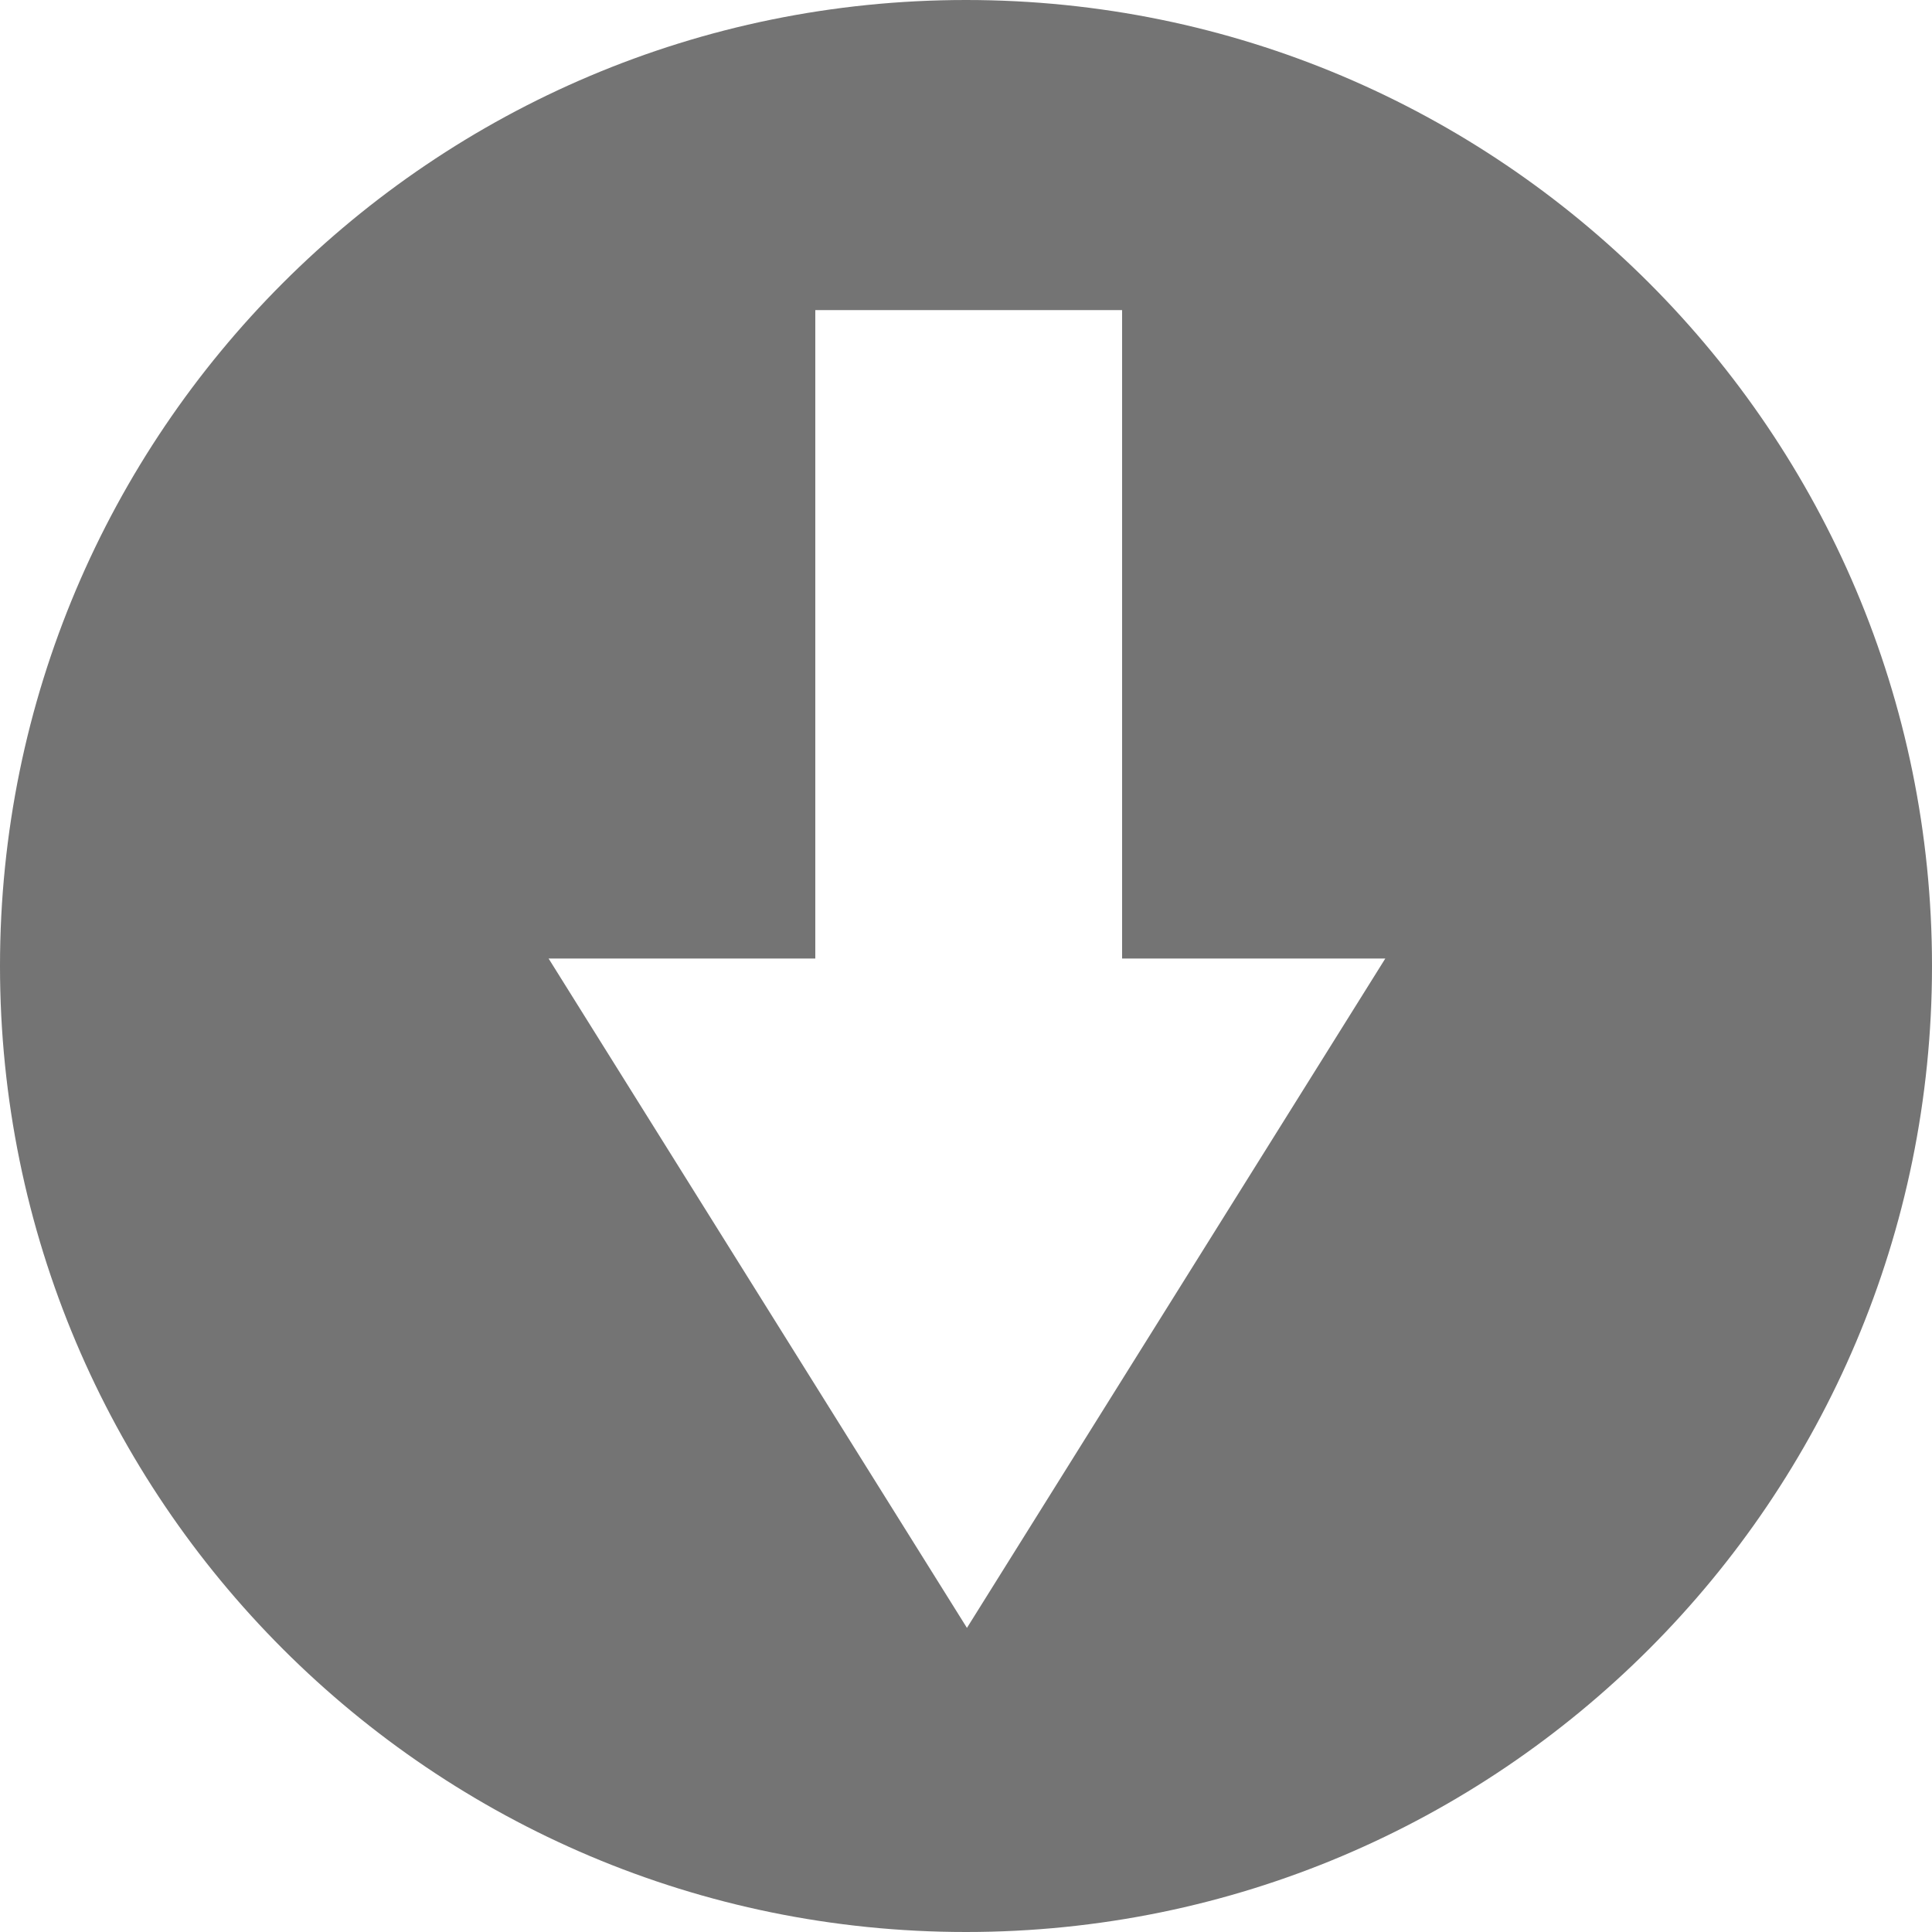
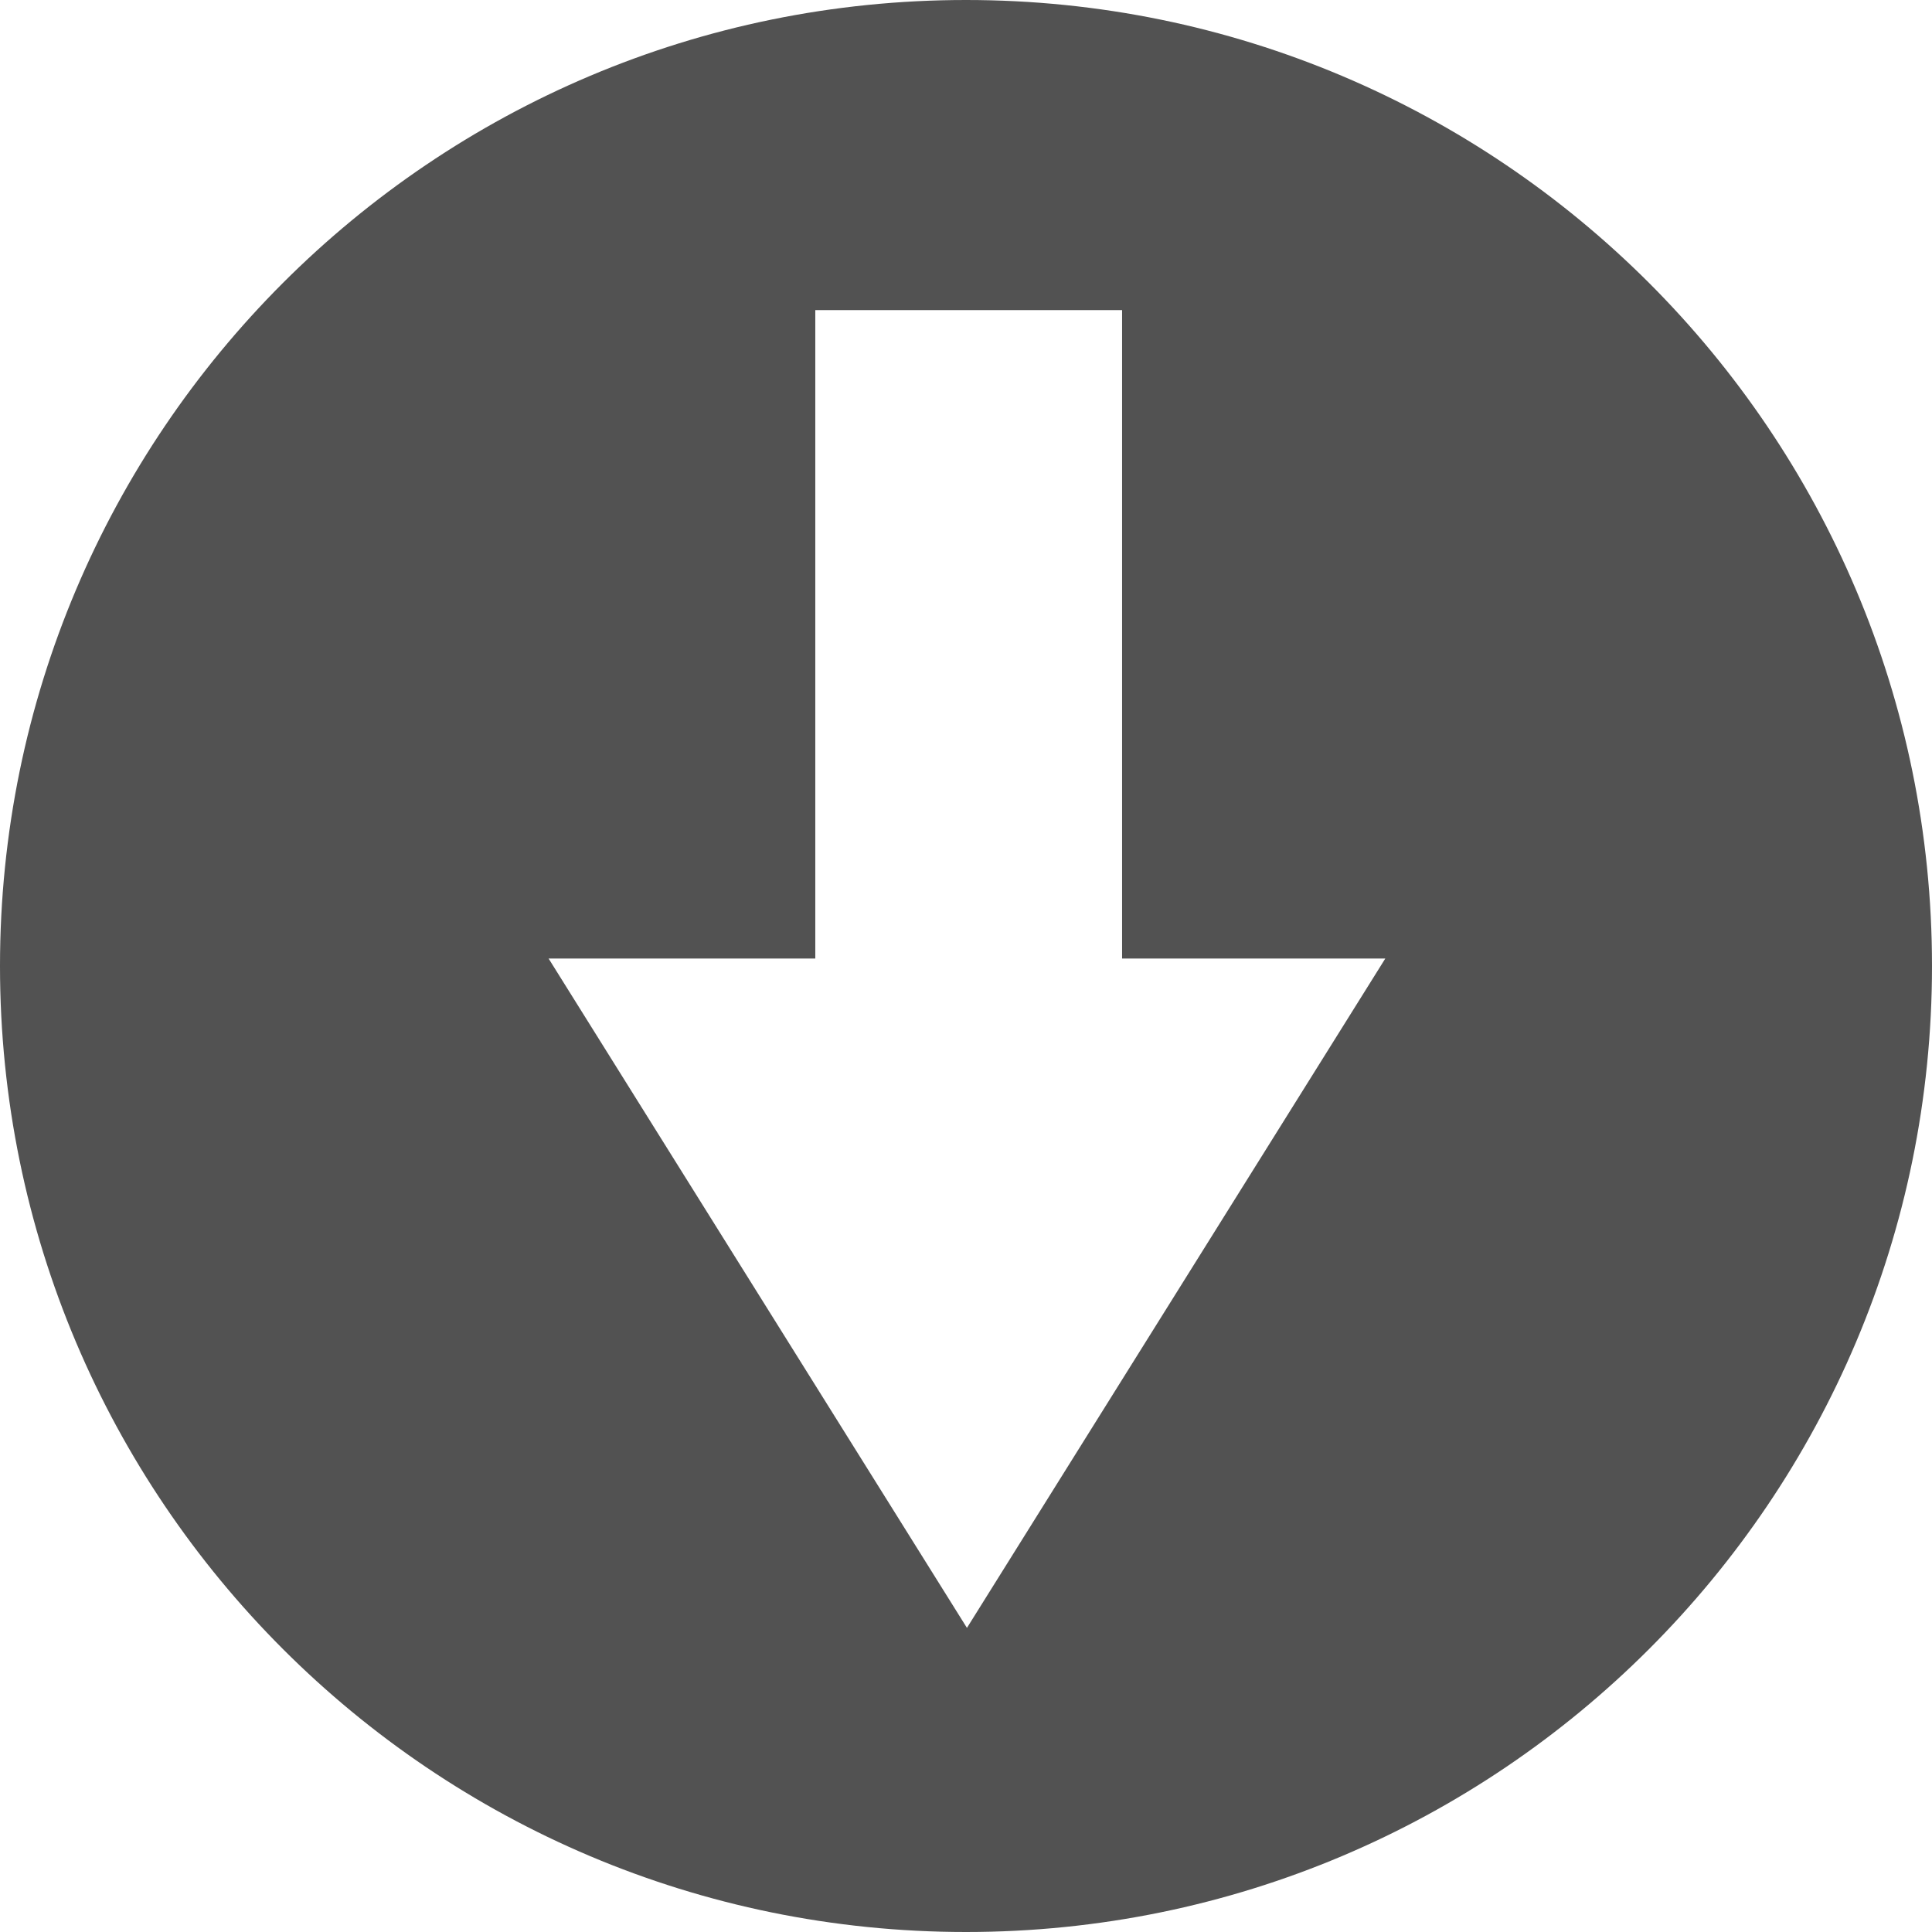
<svg xmlns="http://www.w3.org/2000/svg" width="162px" height="162px" viewBox="0 0 162 162" version="1.1">
  <defs />
-   <g id="Page-1" stroke="none" stroke-width="1" fill="none" fill-rule="evenodd" fill-opacity="0.8">
+   <g id="Page-1" stroke="none" stroke-width="1" fill="none" fill-rule="evenodd">
    <path d="M68.363,80.373 L46,80.373 L81.079,136.5 L116.159,80.373 L94.088,80.373 L94.088,26 L68.363,26 L68.363,80.373 Z M81,162 C125.735,162 162,125.735 162,81 C162,36.265 125.735,0 81,0 C36.265,0 0,36.265 0,81 C0,125.735 36.265,162 81,162 Z" id="Combined-Shape" fill="#525252" />
  </g>
</svg>
